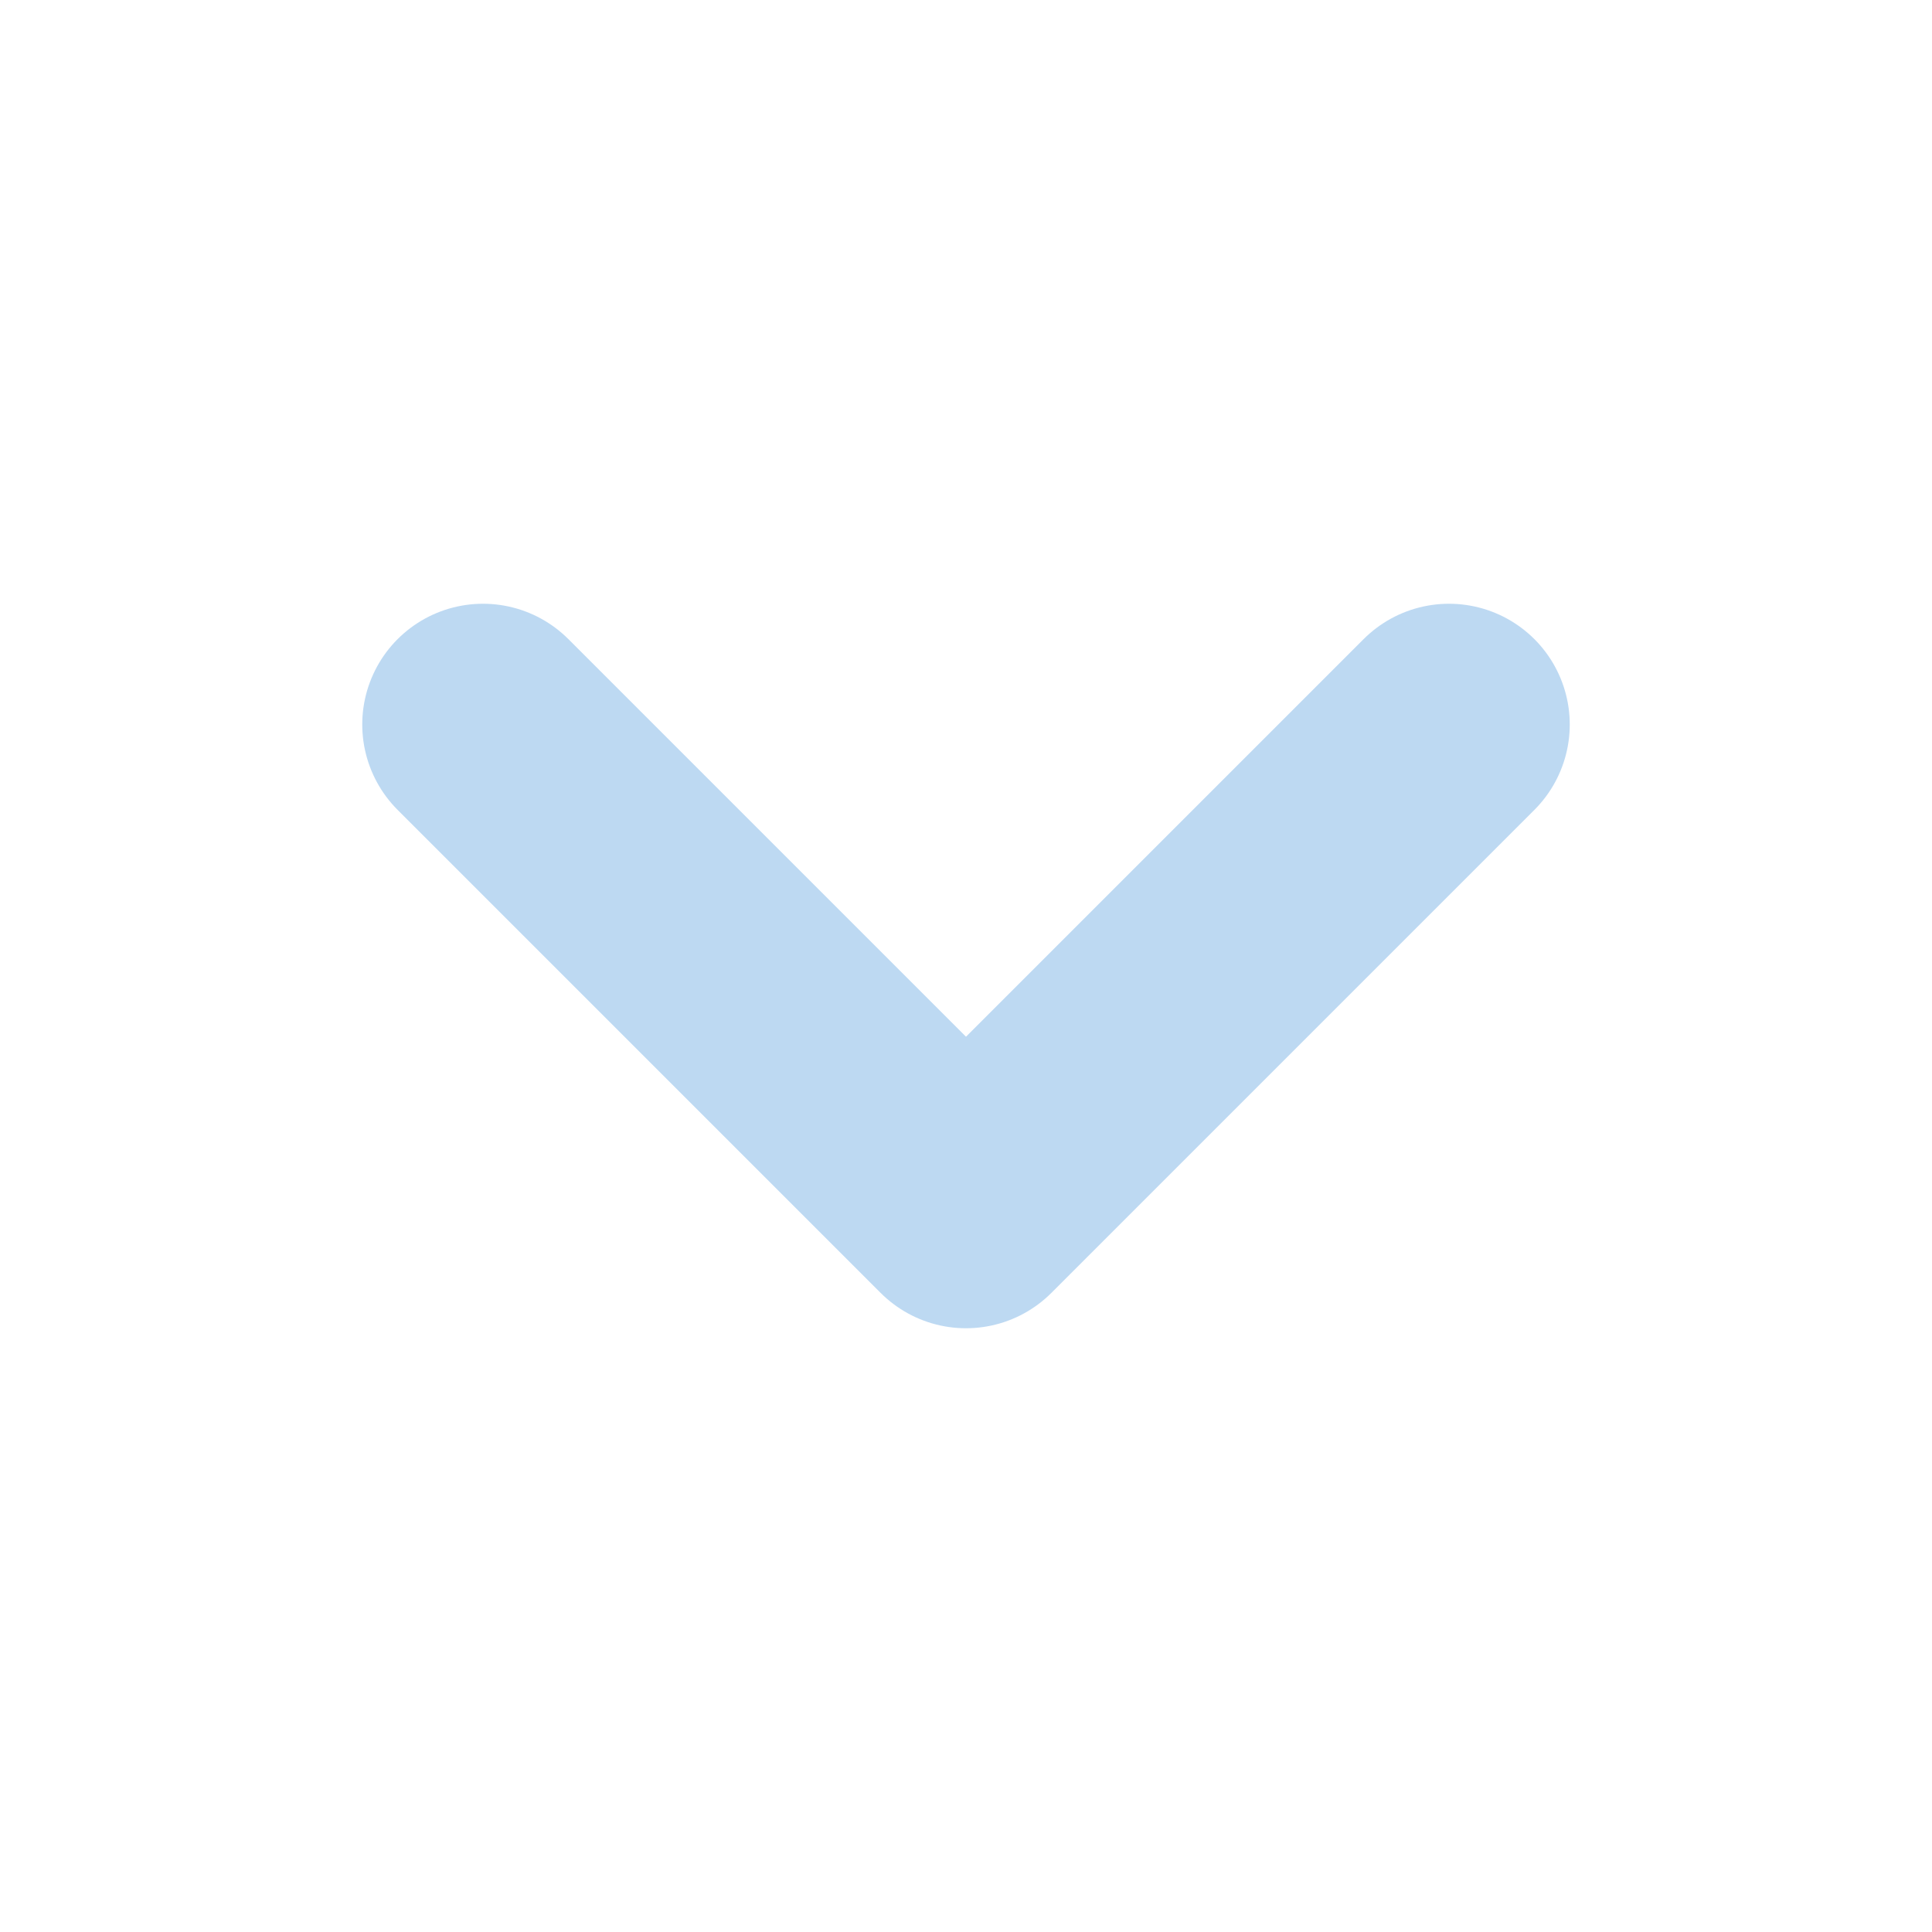
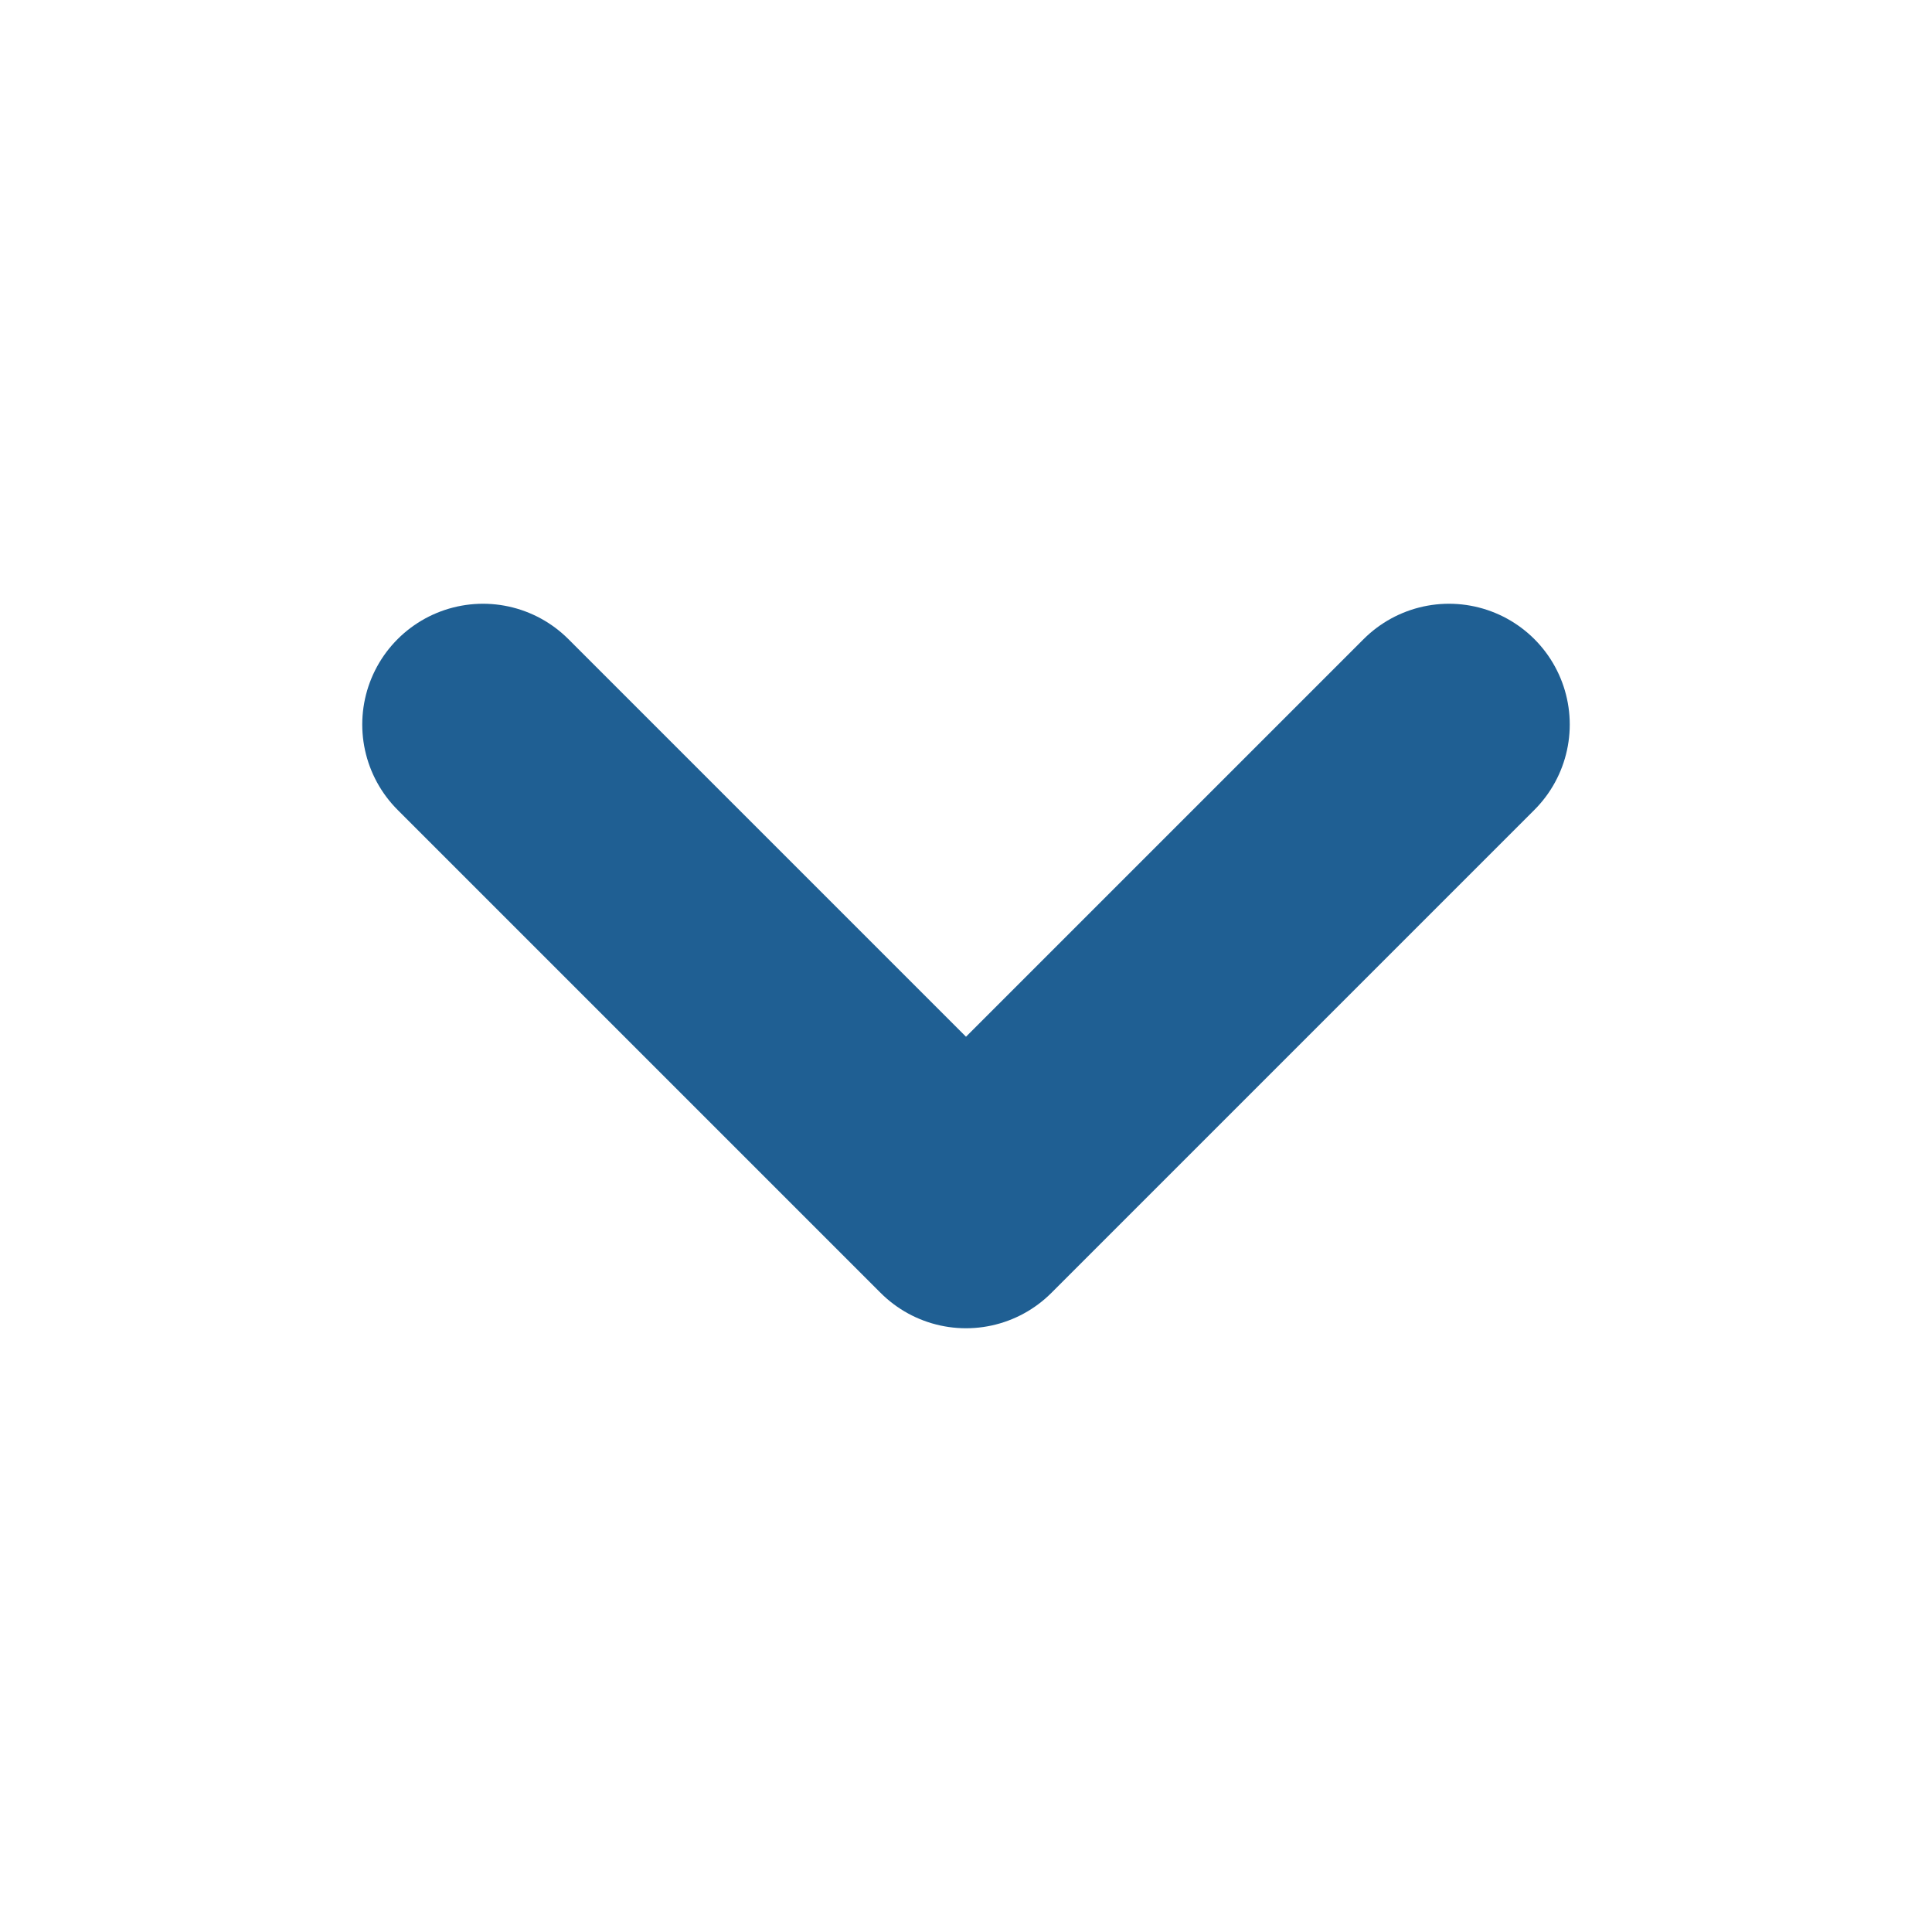
- <svg xmlns="http://www.w3.org/2000/svg" width="24" height="24" viewBox="0 0 24 24" fill="none" stroke="#BDD9F2" stroke-width="3" stroke-linecap="round" stroke-linejoin="round">
+ <svg xmlns="http://www.w3.org/2000/svg" width="24" height="24" viewBox="0 0 24 24" fill="none" stroke="#1f5f93" stroke-width="3" stroke-linecap="round" stroke-linejoin="round">
  <path d="M6 9l6 6 6-6" />
</svg>
